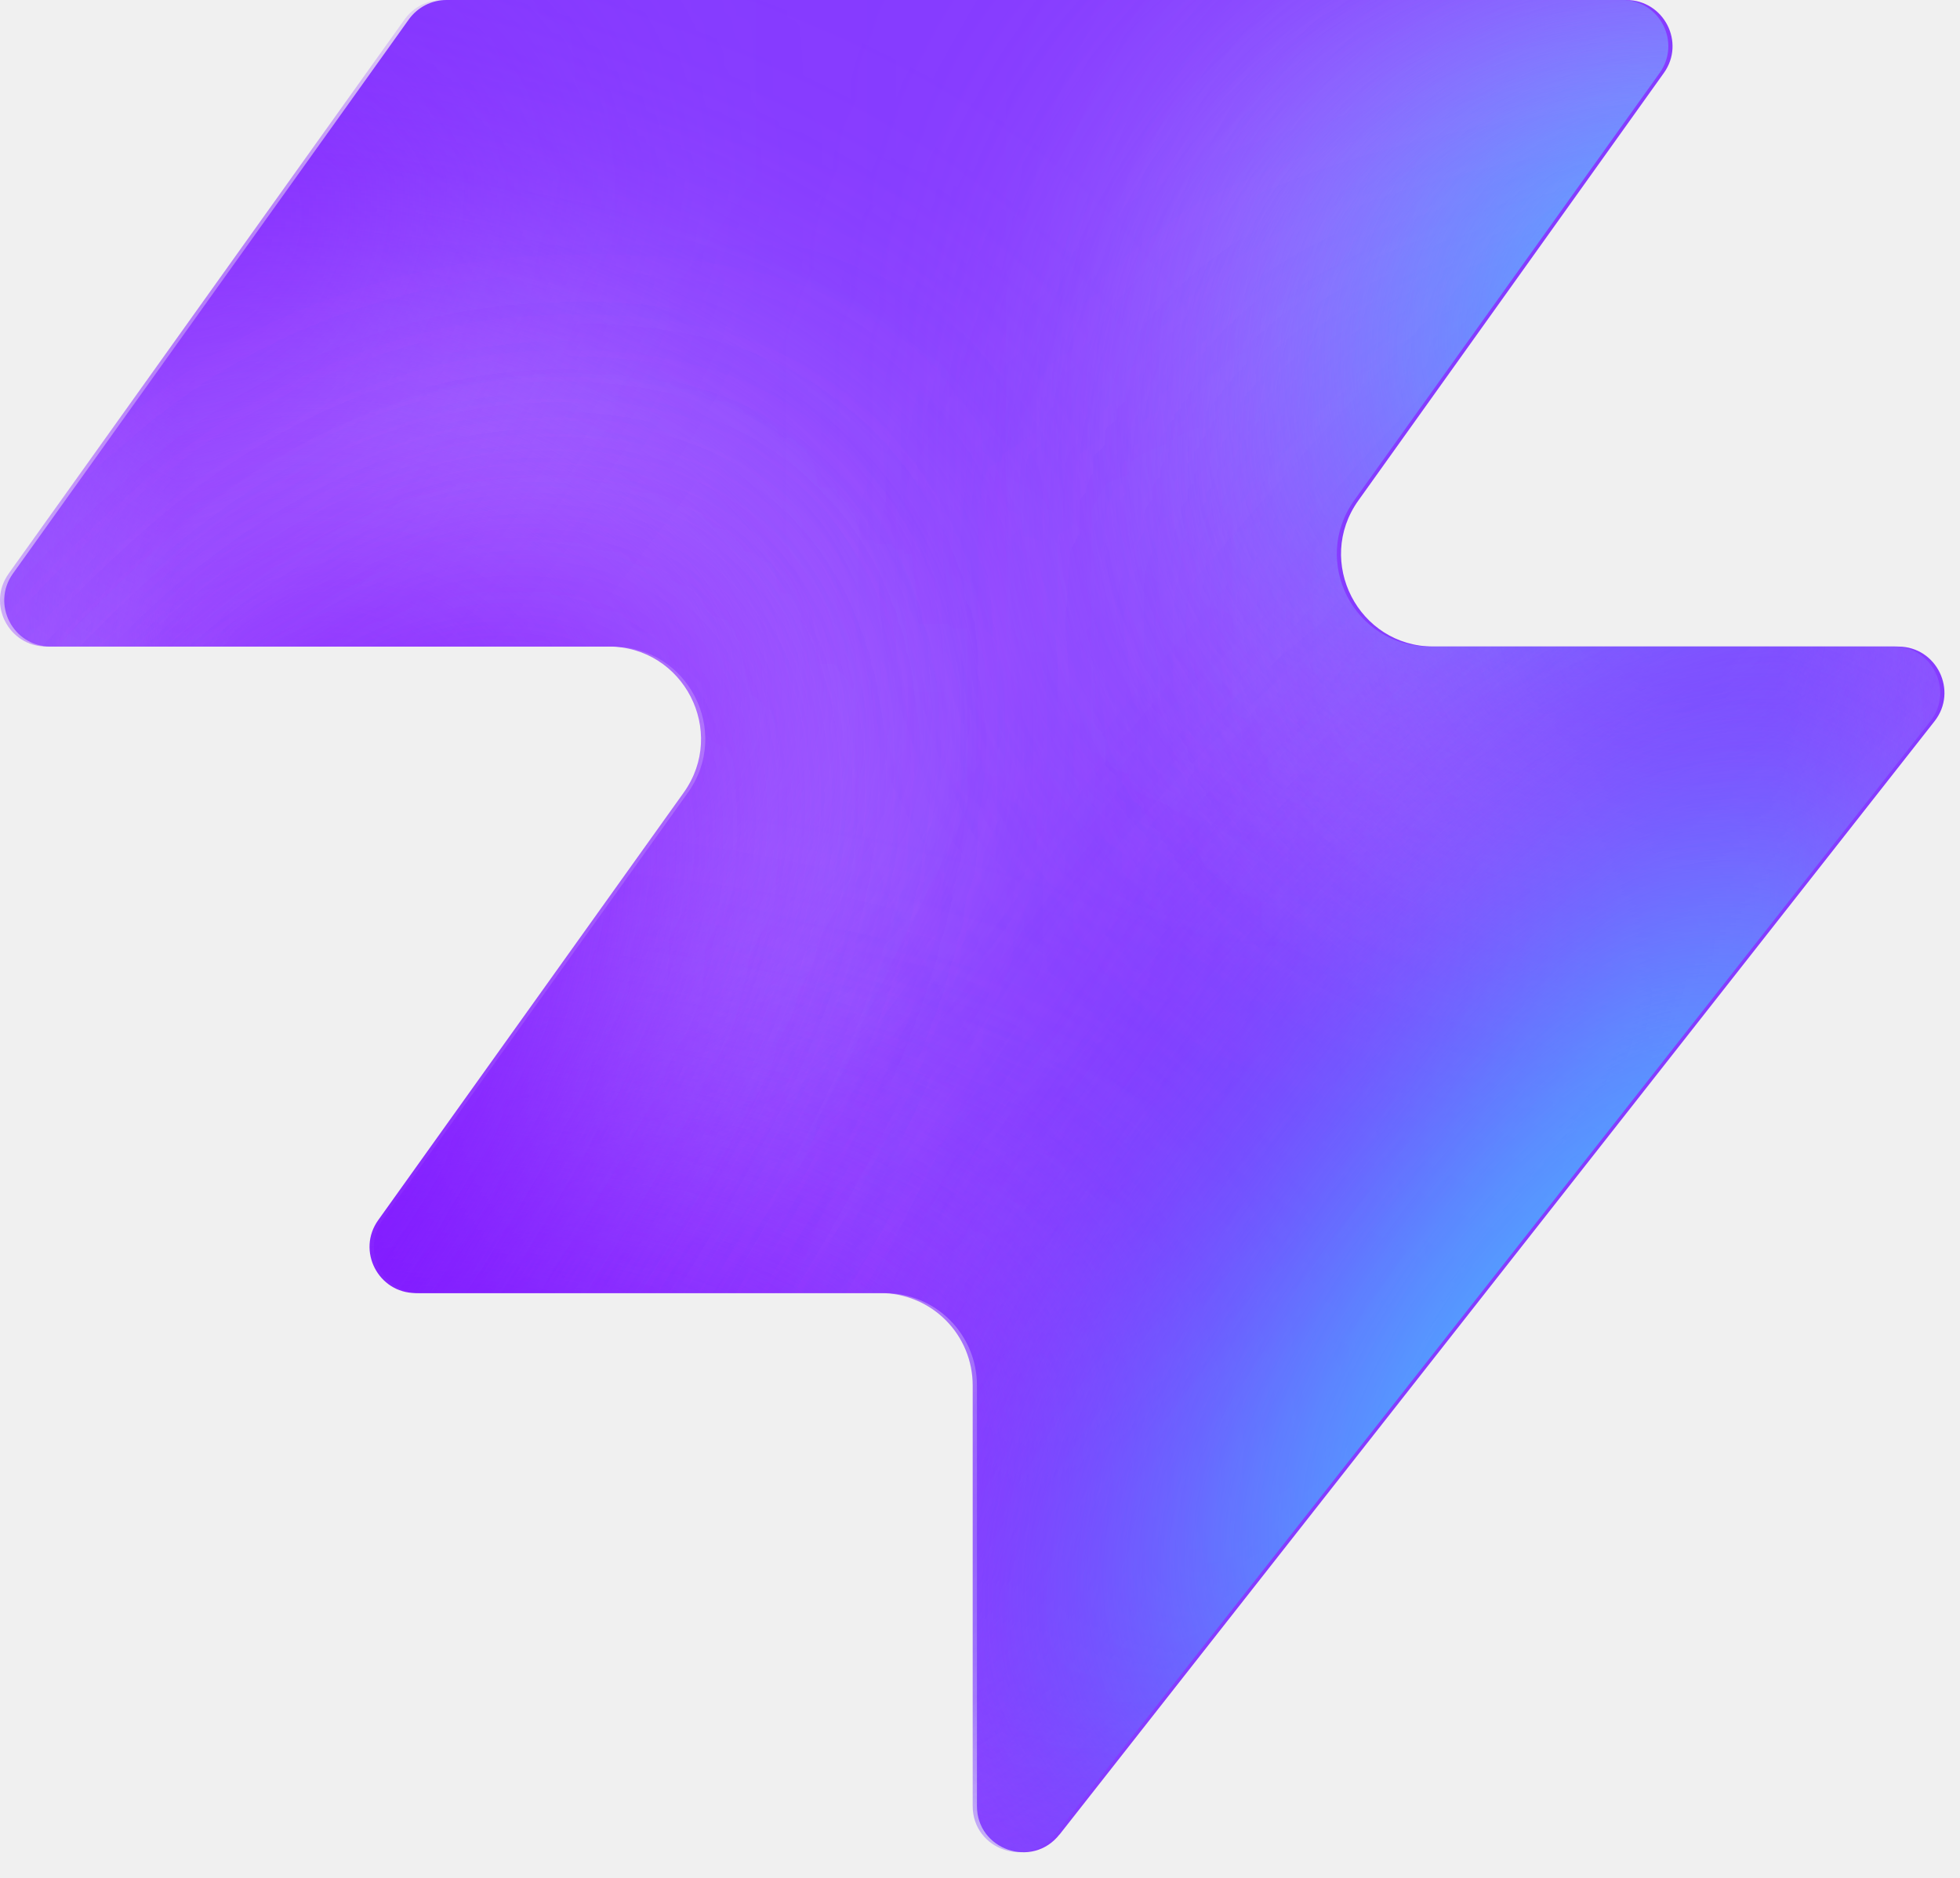
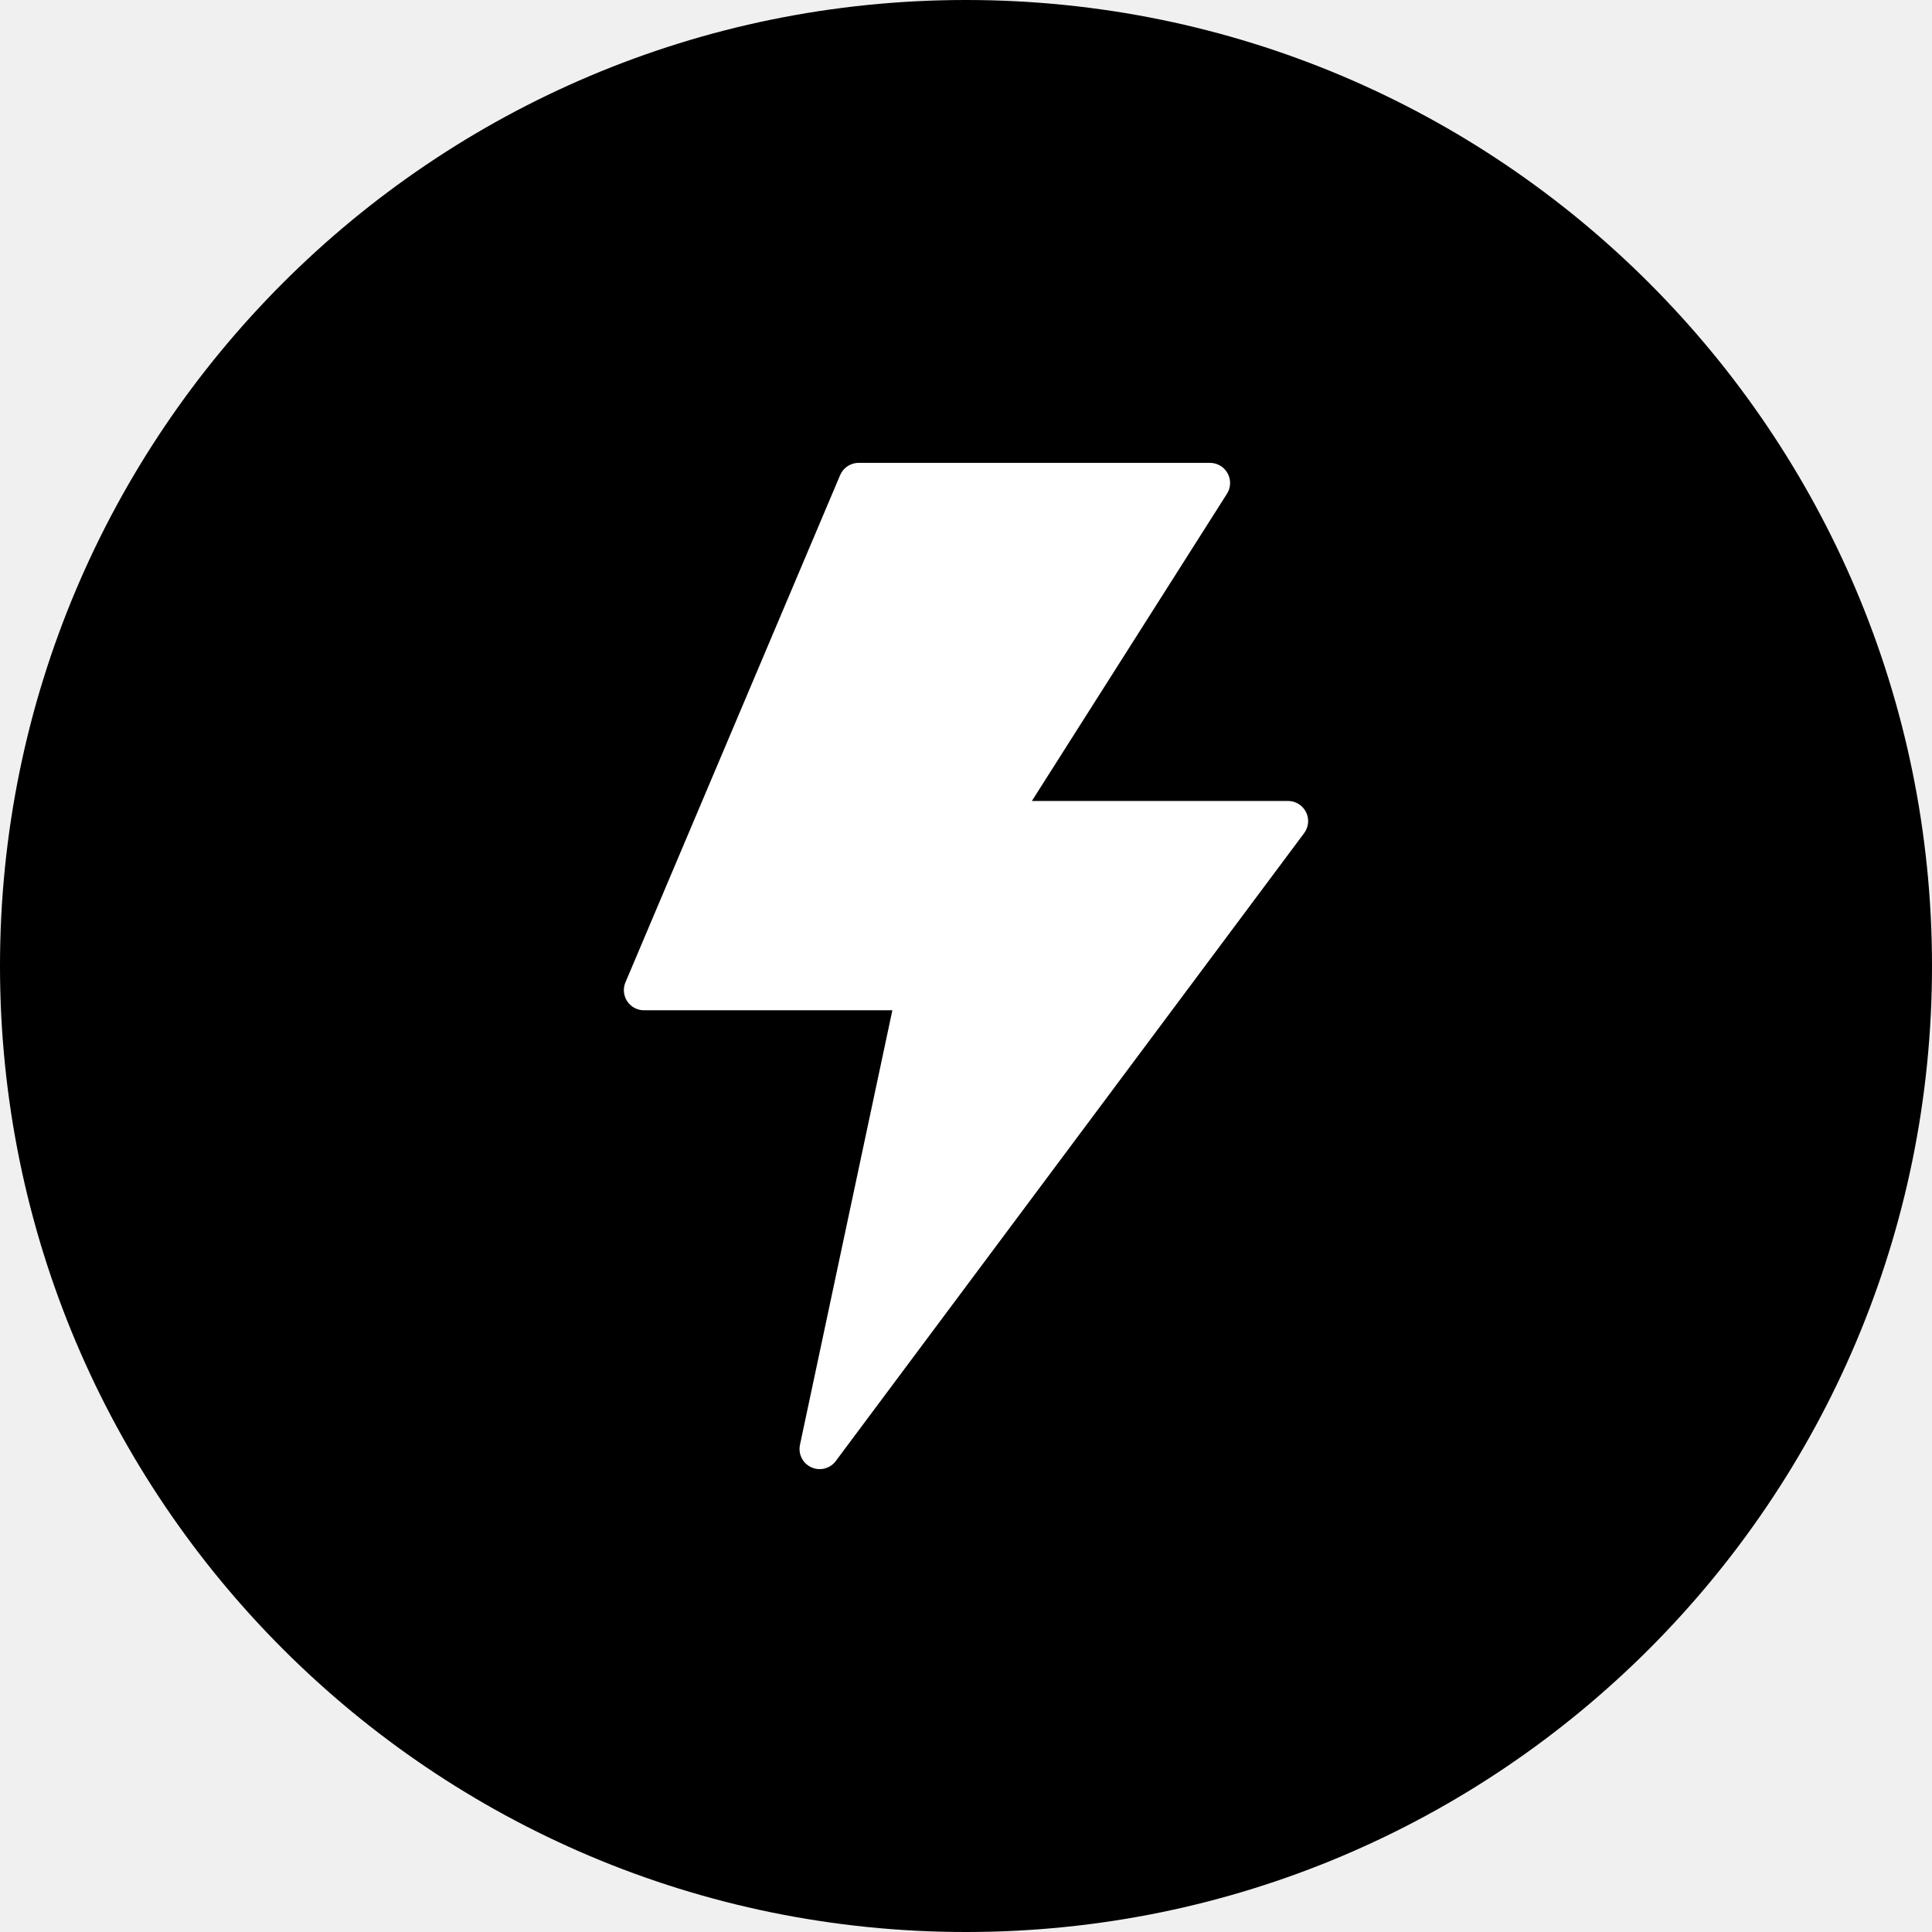
- <svg xmlns="http://www.w3.org/2000/svg" width="48" height="46" fill="none" viewBox="0 0 48 46">
-   <path fill="#863bff" d="M25.946 44.938c-.664.845-2.021.375-2.021-.698V33.937a2.26 2.26 0 0 0-2.262-2.262H10.287c-.92 0-1.456-1.04-.92-1.788l7.48-10.471c1.07-1.497 0-3.578-1.842-3.578H1.237c-.92 0-1.456-1.04-.92-1.788L10.013.474c.214-.297.556-.474.92-.474h28.894c.92 0 1.456 1.04.92 1.788l-7.48 10.471c-1.07 1.498 0 3.579 1.842 3.579h11.377c.943 0 1.473 1.088.89 1.83L25.947 44.94z" style="fill:#863bff;fill:color(display-p3 .525 .23 1);fill-opacity:1" />
-   <mask id="a" width="48" height="46" x="0" y="0" maskUnits="userSpaceOnUse" style="mask-type:alpha">
-     <path fill="#000" d="M25.842 44.938c-.664.844-2.021.375-2.021-.698V33.937a2.26 2.26 0 0 0-2.262-2.262H10.183c-.92 0-1.456-1.04-.92-1.788l7.48-10.471c1.07-1.498 0-3.579-1.842-3.579H1.133c-.92 0-1.456-1.04-.92-1.787L9.91.473c.214-.297.556-.474.92-.474h28.894c.92 0 1.456 1.04.92 1.788l-7.48 10.471c-1.07 1.498 0 3.578 1.842 3.578h11.377c.943 0 1.473 1.088.89 1.832L25.843 44.94z" style="fill:#000;fill-opacity:1" />
-   </mask>
-   <g mask="url(#a)">
-     <g filter="url(#b)">
-       <ellipse cx="5.508" cy="14.704" fill="#ede6ff" rx="5.508" ry="14.704" style="fill:#ede6ff;fill:color(display-p3 .927 .903 1);fill-opacity:1" transform="matrix(.00324 1 1 -.00324 -4.47 31.516)" />
-     </g>
-     <g filter="url(#c)">
-       <ellipse cx="10.399" cy="29.851" fill="#ede6ff" rx="10.399" ry="29.851" style="fill:#ede6ff;fill:color(display-p3 .927 .903 1);fill-opacity:1" transform="matrix(.00324 1 1 -.00324 -39.328 7.883)" />
-     </g>
-     <g filter="url(#d)">
-       <ellipse cx="5.508" cy="30.487" fill="#7e14ff" rx="5.508" ry="30.487" style="fill:#7e14ff;fill:color(display-p3 .492 .077 1);fill-opacity:1" transform="rotate(89.814 -25.913 -14.639)scale(1 -1)" />
-     </g>
-     <g filter="url(#e)">
-       <ellipse cx="5.508" cy="30.599" fill="#7e14ff" rx="5.508" ry="30.599" style="fill:#7e14ff;fill:color(display-p3 .492 .077 1);fill-opacity:1" transform="rotate(89.814 -32.644 -3.334)scale(1 -1)" />
-     </g>
-     <g filter="url(#f)">
-       <ellipse cx="5.508" cy="30.599" fill="#7e14ff" rx="5.508" ry="30.599" style="fill:#7e14ff;fill:color(display-p3 .492 .077 1);fill-opacity:1" transform="matrix(.00324 1 1 -.00324 -34.34 30.47)" />
-     </g>
-     <g filter="url(#g)">
-       <ellipse cx="14.072" cy="22.078" fill="#ede6ff" rx="14.072" ry="22.078" style="fill:#ede6ff;fill:color(display-p3 .927 .903 1);fill-opacity:1" transform="rotate(93.35 24.506 48.493)scale(-1 1)" />
-     </g>
-     <g filter="url(#h)">
-       <ellipse cx="3.47" cy="21.501" fill="#7e14ff" rx="3.47" ry="21.501" style="fill:#7e14ff;fill:color(display-p3 .492 .077 1);fill-opacity:1" transform="rotate(89.009 28.708 47.59)scale(-1 1)" />
-     </g>
-     <g filter="url(#i)">
-       <ellipse cx="3.47" cy="21.501" fill="#7e14ff" rx="3.47" ry="21.501" style="fill:#7e14ff;fill:color(display-p3 .492 .077 1);fill-opacity:1" transform="rotate(89.009 28.708 47.59)scale(-1 1)" />
-     </g>
-     <g filter="url(#j)">
-       <ellipse cx=".387" cy="8.972" fill="#7e14ff" rx="4.407" ry="29.108" style="fill:#7e14ff;fill:color(display-p3 .492 .077 1);fill-opacity:1" transform="rotate(39.51 .387 8.972)" />
-     </g>
-     <g filter="url(#k)">
-       <ellipse cx="47.523" cy="-6.092" fill="#7e14ff" rx="4.407" ry="29.108" style="fill:#7e14ff;fill:color(display-p3 .492 .077 1);fill-opacity:1" transform="rotate(37.892 47.523 -6.092)" />
-     </g>
-     <g filter="url(#l)">
-       <ellipse cx="41.412" cy="6.333" fill="#47bfff" rx="5.971" ry="9.665" style="fill:#47bfff;fill:color(display-p3 .28 .748 1);fill-opacity:1" transform="rotate(37.892 41.412 6.333)" />
-     </g>
-     <g filter="url(#m)">
-       <ellipse cx="-1.879" cy="38.332" fill="#7e14ff" rx="4.407" ry="29.108" style="fill:#7e14ff;fill:color(display-p3 .492 .077 1);fill-opacity:1" transform="rotate(37.892 -1.88 38.332)" />
-     </g>
-     <g filter="url(#n)">
-       <ellipse cx="-1.879" cy="38.332" fill="#7e14ff" rx="4.407" ry="29.108" style="fill:#7e14ff;fill:color(display-p3 .492 .077 1);fill-opacity:1" transform="rotate(37.892 -1.88 38.332)" />
-     </g>
-     <g filter="url(#o)">
-       <ellipse cx="35.651" cy="29.907" fill="#7e14ff" rx="4.407" ry="29.108" style="fill:#7e14ff;fill:color(display-p3 .492 .077 1);fill-opacity:1" transform="rotate(37.892 35.651 29.907)" />
-     </g>
-     <g filter="url(#p)">
-       <ellipse cx="38.418" cy="32.4" fill="#47bfff" rx="5.971" ry="15.297" style="fill:#47bfff;fill:color(display-p3 .28 .748 1);fill-opacity:1" transform="rotate(37.892 38.418 32.4)" />
-     </g>
-   </g>
-   <defs>
-     <filter id="b" width="60.045" height="41.654" x="-19.77" y="16.149" color-interpolation-filters="sRGB" filterUnits="userSpaceOnUse">
-       <feFlood flood-opacity="0" result="BackgroundImageFix" />
-       <feBlend in="SourceGraphic" in2="BackgroundImageFix" result="shape" />
-       <feGaussianBlur result="effect1_foregroundBlur_2002_17158" stdDeviation="7.659" />
-     </filter>
-     <filter id="c" width="90.34" height="51.437" x="-54.613" y="-7.533" color-interpolation-filters="sRGB" filterUnits="userSpaceOnUse">
-       <feFlood flood-opacity="0" result="BackgroundImageFix" />
-       <feBlend in="SourceGraphic" in2="BackgroundImageFix" result="shape" />
-       <feGaussianBlur result="effect1_foregroundBlur_2002_17158" stdDeviation="7.659" />
-     </filter>
-     <filter id="d" width="79.355" height="29.4" x="-49.64" y="2.03" color-interpolation-filters="sRGB" filterUnits="userSpaceOnUse">
-       <feFlood flood-opacity="0" result="BackgroundImageFix" />
-       <feBlend in="SourceGraphic" in2="BackgroundImageFix" result="shape" />
-       <feGaussianBlur result="effect1_foregroundBlur_2002_17158" stdDeviation="4.596" />
-     </filter>
-     <filter id="e" width="79.579" height="29.4" x="-45.045" y="20.029" color-interpolation-filters="sRGB" filterUnits="userSpaceOnUse">
-       <feFlood flood-opacity="0" result="BackgroundImageFix" />
-       <feBlend in="SourceGraphic" in2="BackgroundImageFix" result="shape" />
-       <feGaussianBlur result="effect1_foregroundBlur_2002_17158" stdDeviation="4.596" />
-     </filter>
-     <filter id="f" width="79.579" height="29.4" x="-43.513" y="21.178" color-interpolation-filters="sRGB" filterUnits="userSpaceOnUse">
-       <feFlood flood-opacity="0" result="BackgroundImageFix" />
-       <feBlend in="SourceGraphic" in2="BackgroundImageFix" result="shape" />
-       <feGaussianBlur result="effect1_foregroundBlur_2002_17158" stdDeviation="4.596" />
-     </filter>
-     <filter id="g" width="74.749" height="58.852" x="15.756" y="-17.901" color-interpolation-filters="sRGB" filterUnits="userSpaceOnUse">
-       <feFlood flood-opacity="0" result="BackgroundImageFix" />
-       <feBlend in="SourceGraphic" in2="BackgroundImageFix" result="shape" />
-       <feGaussianBlur result="effect1_foregroundBlur_2002_17158" stdDeviation="7.659" />
-     </filter>
-     <filter id="h" width="61.377" height="25.362" x="23.548" y="2.284" color-interpolation-filters="sRGB" filterUnits="userSpaceOnUse">
-       <feFlood flood-opacity="0" result="BackgroundImageFix" />
-       <feBlend in="SourceGraphic" in2="BackgroundImageFix" result="shape" />
-       <feGaussianBlur result="effect1_foregroundBlur_2002_17158" stdDeviation="4.596" />
-     </filter>
-     <filter id="i" width="61.377" height="25.362" x="23.548" y="2.284" color-interpolation-filters="sRGB" filterUnits="userSpaceOnUse">
-       <feFlood flood-opacity="0" result="BackgroundImageFix" />
-       <feBlend in="SourceGraphic" in2="BackgroundImageFix" result="shape" />
-       <feGaussianBlur result="effect1_foregroundBlur_2002_17158" stdDeviation="4.596" />
-     </filter>
-     <filter id="j" width="56.045" height="63.649" x="-27.636" y="-22.853" color-interpolation-filters="sRGB" filterUnits="userSpaceOnUse">
-       <feFlood flood-opacity="0" result="BackgroundImageFix" />
-       <feBlend in="SourceGraphic" in2="BackgroundImageFix" result="shape" />
-       <feGaussianBlur result="effect1_foregroundBlur_2002_17158" stdDeviation="4.596" />
-     </filter>
-     <filter id="k" width="54.814" height="64.646" x="20.116" y="-38.415" color-interpolation-filters="sRGB" filterUnits="userSpaceOnUse">
-       <feFlood flood-opacity="0" result="BackgroundImageFix" />
-       <feBlend in="SourceGraphic" in2="BackgroundImageFix" result="shape" />
-       <feGaussianBlur result="effect1_foregroundBlur_2002_17158" stdDeviation="4.596" />
-     </filter>
-     <filter id="l" width="33.541" height="35.313" x="24.641" y="-11.323" color-interpolation-filters="sRGB" filterUnits="userSpaceOnUse">
-       <feFlood flood-opacity="0" result="BackgroundImageFix" />
-       <feBlend in="SourceGraphic" in2="BackgroundImageFix" result="shape" />
-       <feGaussianBlur result="effect1_foregroundBlur_2002_17158" stdDeviation="4.596" />
-     </filter>
-     <filter id="m" width="54.814" height="64.646" x="-29.286" y="6.009" color-interpolation-filters="sRGB" filterUnits="userSpaceOnUse">
-       <feFlood flood-opacity="0" result="BackgroundImageFix" />
-       <feBlend in="SourceGraphic" in2="BackgroundImageFix" result="shape" />
-       <feGaussianBlur result="effect1_foregroundBlur_2002_17158" stdDeviation="4.596" />
-     </filter>
-     <filter id="n" width="54.814" height="64.646" x="-29.286" y="6.009" color-interpolation-filters="sRGB" filterUnits="userSpaceOnUse">
-       <feFlood flood-opacity="0" result="BackgroundImageFix" />
-       <feBlend in="SourceGraphic" in2="BackgroundImageFix" result="shape" />
-       <feGaussianBlur result="effect1_foregroundBlur_2002_17158" stdDeviation="4.596" />
-     </filter>
-     <filter id="o" width="54.814" height="64.646" x="8.244" y="-2.416" color-interpolation-filters="sRGB" filterUnits="userSpaceOnUse">
-       <feFlood flood-opacity="0" result="BackgroundImageFix" />
-       <feBlend in="SourceGraphic" in2="BackgroundImageFix" result="shape" />
-       <feGaussianBlur result="effect1_foregroundBlur_2002_17158" stdDeviation="4.596" />
-     </filter>
-     <filter id="p" width="39.409" height="43.623" x="18.713" y="10.588" color-interpolation-filters="sRGB" filterUnits="userSpaceOnUse">
-       <feFlood flood-opacity="0" result="BackgroundImageFix" />
-       <feBlend in="SourceGraphic" in2="BackgroundImageFix" result="shape" />
-       <feGaussianBlur result="effect1_foregroundBlur_2002_17158" stdDeviation="4.596" />
-     </filter>
-   </defs>
+ <svg xmlns="http://www.w3.org/2000/svg" width="48" height="48" viewBox="0 0 48 48" fill="none">
+   <rect width="48" height="48" rx="24" fill="black" />
+   <path d="M21.333 12H30.061L24.727 20.4H32L20.364 36L22.788 24.6H16L21.333 12Z" fill="white" stroke="white" stroke-linejoin="round" />
</svg>
